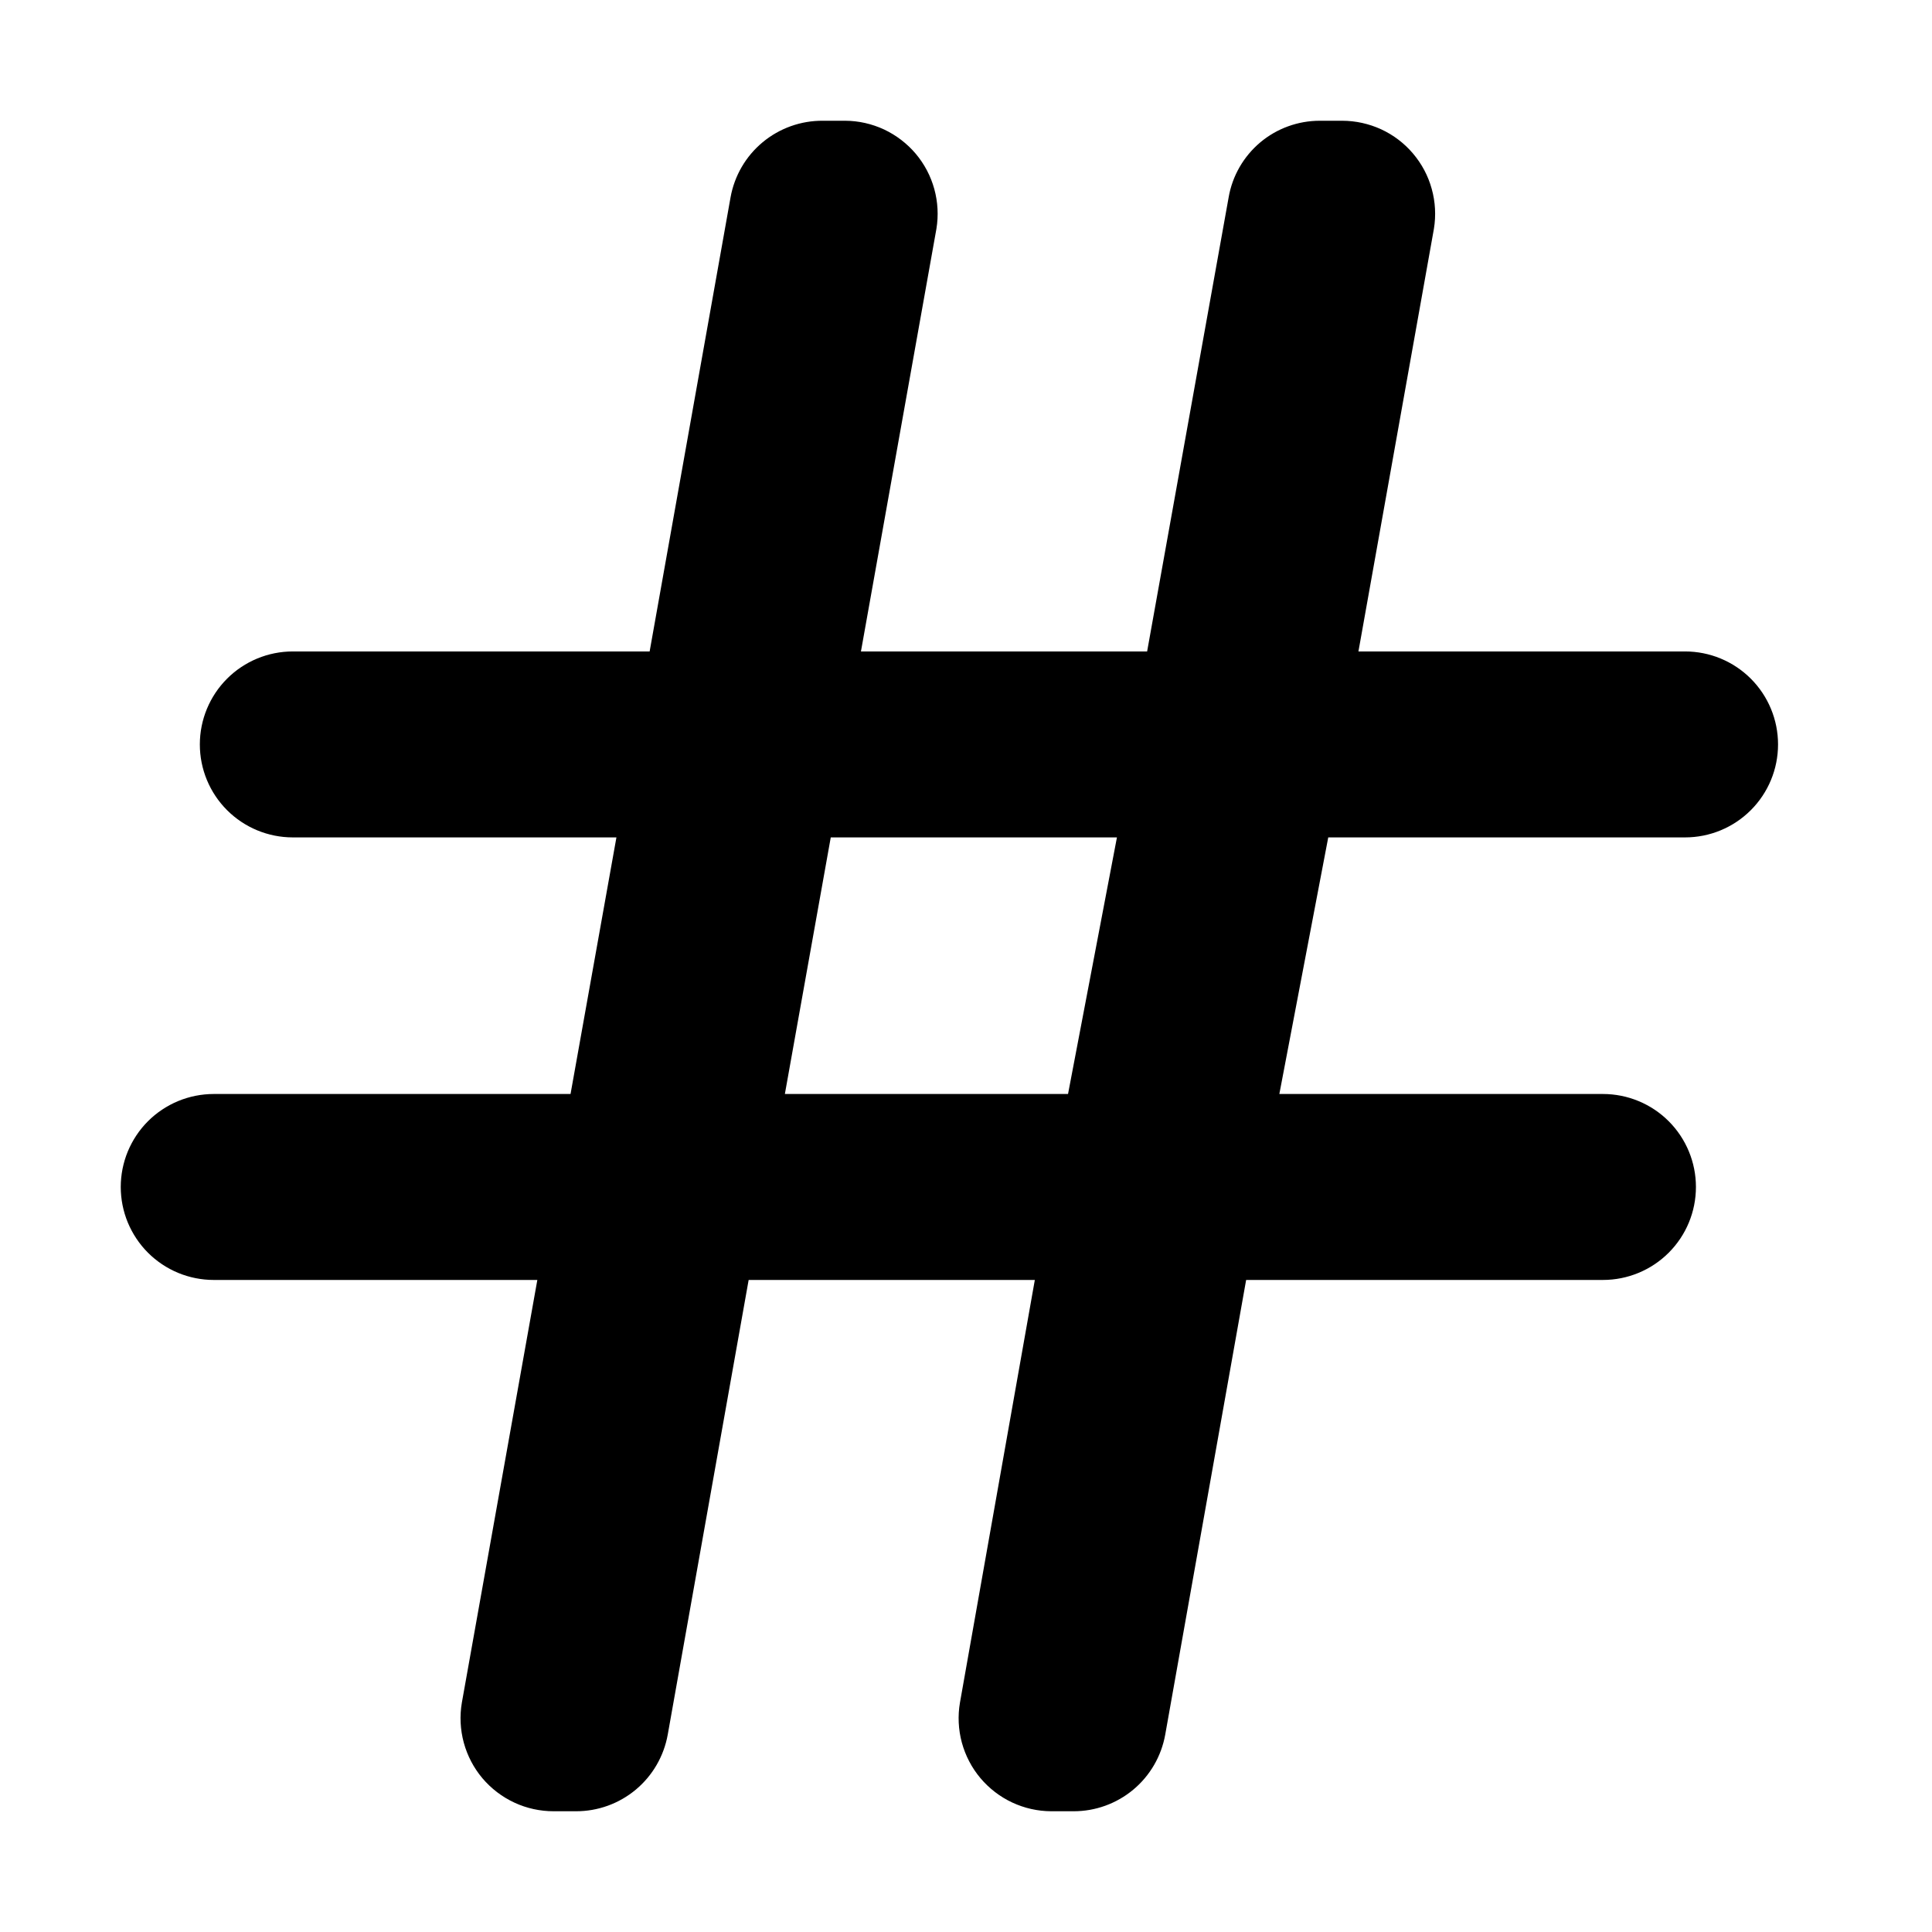
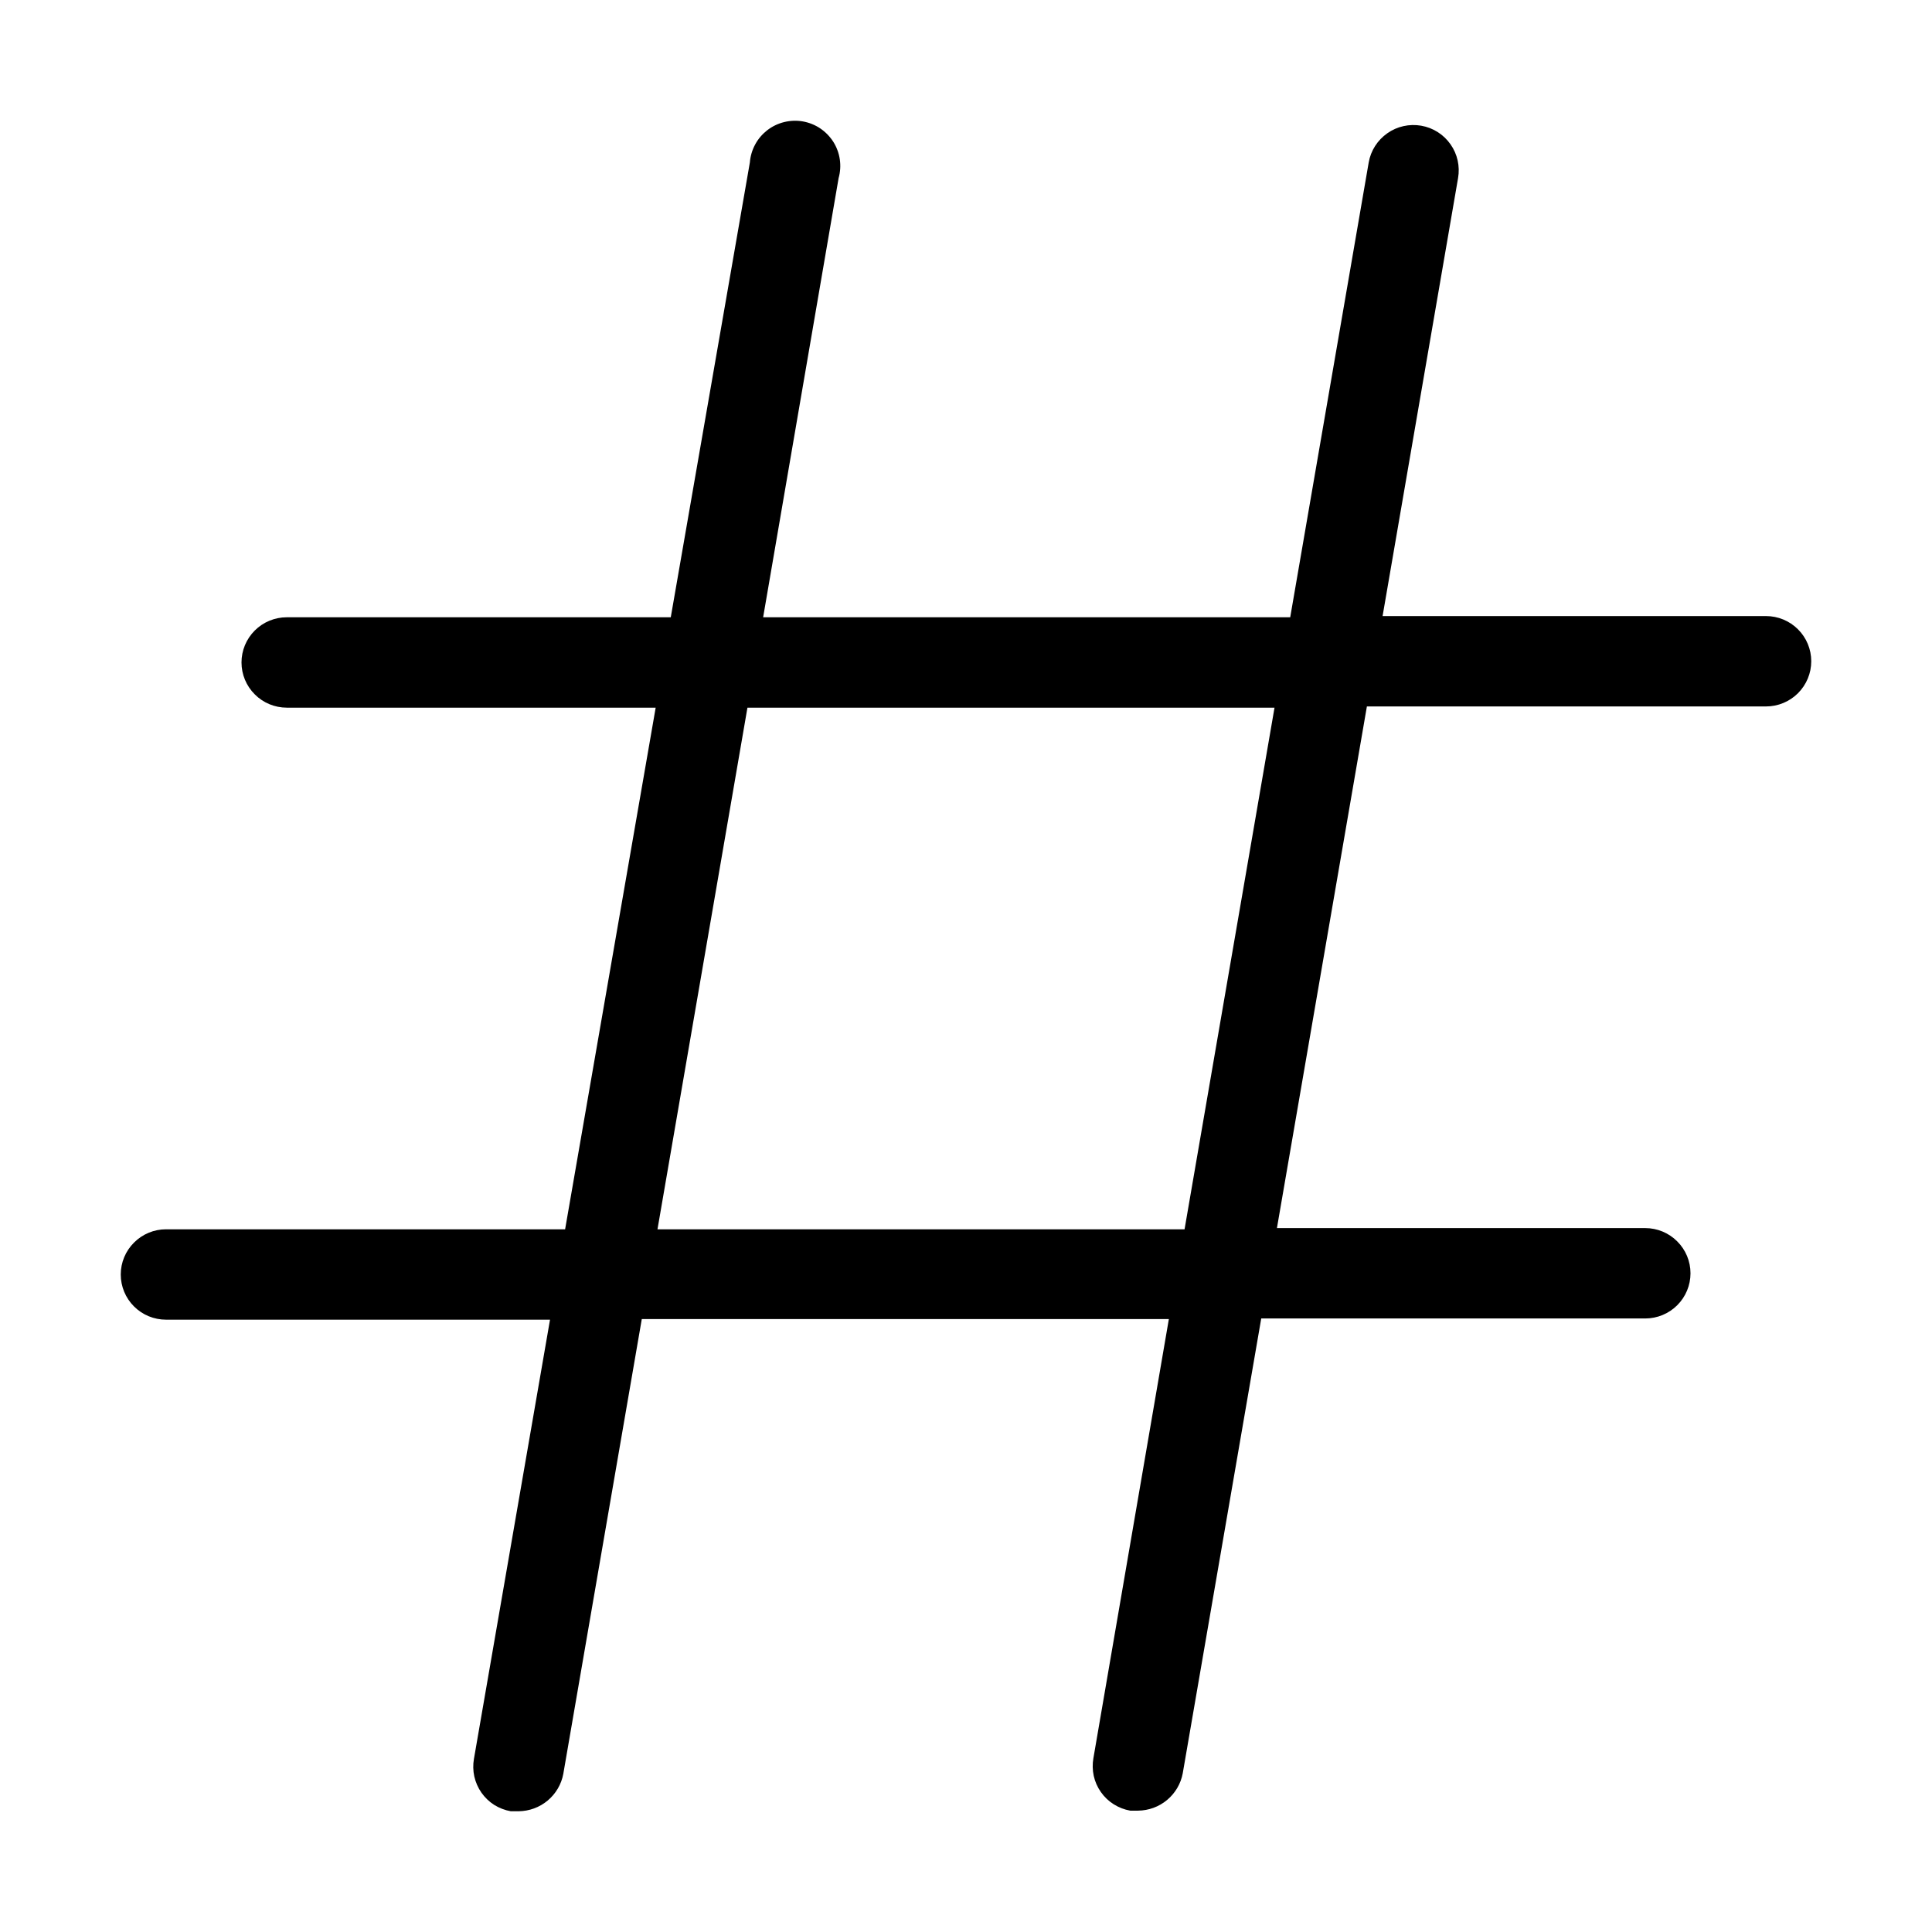
<svg xmlns="http://www.w3.org/2000/svg" width="32" height="32" viewBox="0 0 32 32" fill="none">
-   <path d="M22.5 10.79L23.75 3.79C23.786 3.57 23.774 3.344 23.714 3.129C23.655 2.913 23.549 2.714 23.404 2.543C23.26 2.373 23.08 2.236 22.877 2.142C22.674 2.049 22.453 2 22.23 2H21.86C21.499 2 21.149 2.127 20.873 2.359C20.597 2.592 20.411 2.914 20.35 3.27L19 10.79H14.26L15.51 3.79C15.546 3.57 15.534 3.346 15.475 3.131C15.416 2.916 15.311 2.717 15.168 2.547C15.024 2.377 14.845 2.24 14.644 2.145C14.442 2.051 14.223 2.001 14 2H13.63C13.266 1.997 12.913 2.123 12.633 2.355C12.352 2.588 12.164 2.912 12.1 3.27L10.76 10.79H4.85C4.442 10.79 4.05 10.952 3.761 11.241C3.472 11.53 3.31 11.922 3.31 12.33C3.31 12.739 3.472 13.13 3.761 13.419C4.05 13.708 4.442 13.87 4.85 13.87H10.21L9.45 18.12H3.54C3.338 18.12 3.138 18.16 2.951 18.237C2.764 18.315 2.594 18.428 2.451 18.571C2.308 18.714 2.195 18.884 2.117 19.071C2.04 19.258 2 19.458 2 19.66C2 19.862 2.04 20.063 2.117 20.249C2.195 20.436 2.308 20.606 2.451 20.749C2.594 20.892 2.764 21.005 2.951 21.083C3.138 21.16 3.338 21.2 3.54 21.2H8.9L7.65 28.2C7.612 28.421 7.623 28.648 7.682 28.865C7.741 29.081 7.846 29.282 7.991 29.454C8.136 29.625 8.317 29.763 8.52 29.857C8.724 29.952 8.946 30 9.17 30H9.54C9.902 30.001 10.253 29.874 10.531 29.642C10.809 29.41 10.996 29.087 11.06 28.73L12.4 21.2H17.14L15.9 28.2C15.862 28.42 15.873 28.646 15.931 28.862C15.99 29.078 16.094 29.279 16.238 29.45C16.382 29.621 16.561 29.759 16.763 29.854C16.966 29.949 17.186 29.999 17.41 30H17.78C18.142 30.001 18.493 29.874 18.771 29.642C19.049 29.41 19.236 29.087 19.3 28.73L20.64 21.2H26.55C26.958 21.2 27.35 21.038 27.639 20.749C27.928 20.46 28.09 20.069 28.09 19.66C28.09 19.252 27.928 18.86 27.639 18.571C27.35 18.282 26.958 18.12 26.55 18.12H21.19L22 13.87H27.91C28.318 13.87 28.71 13.708 28.999 13.419C29.288 13.13 29.45 12.739 29.45 12.33C29.45 11.922 29.288 11.53 28.999 11.241C28.71 10.952 28.318 10.79 27.91 10.79H22.5ZM17.69 18.12H13L13.76 13.87H18.5L17.69 18.12Z" fill="black" />
+   <path d="M2.75 21.858H9.11L7.85 29.132C7.833 29.229 7.835 29.328 7.856 29.424C7.878 29.521 7.918 29.612 7.974 29.692C8.031 29.773 8.103 29.842 8.186 29.895C8.27 29.947 8.363 29.983 8.46 30H8.59C8.766 29.998 8.936 29.936 9.071 29.823C9.206 29.71 9.298 29.554 9.33 29.381L10.63 21.848H19.36L18.11 29.122C18.093 29.219 18.095 29.318 18.116 29.415C18.137 29.511 18.178 29.602 18.234 29.682C18.291 29.763 18.363 29.832 18.446 29.884C18.53 29.937 18.623 29.973 18.72 29.99H18.85C19.026 29.988 19.196 29.926 19.331 29.813C19.466 29.7 19.558 29.544 19.59 29.371L20.89 21.838H27.25C27.449 21.838 27.64 21.759 27.78 21.619C27.921 21.479 28 21.288 28 21.09C28 20.891 27.921 20.701 27.78 20.561C27.64 20.42 27.449 20.341 27.25 20.341H21.15L22.64 11.701H29.25C29.449 11.701 29.64 11.622 29.78 11.482C29.921 11.341 30 11.151 30 10.952C30 10.754 29.921 10.563 29.78 10.423C29.64 10.283 29.449 10.204 29.25 10.204H22.9L24.15 2.95C24.184 2.754 24.14 2.553 24.025 2.39C23.911 2.227 23.736 2.116 23.54 2.082C23.344 2.048 23.142 2.092 22.979 2.207C22.816 2.321 22.704 2.495 22.67 2.691L21.37 10.224H12.64L13.89 2.95C13.918 2.85 13.925 2.744 13.91 2.641C13.895 2.537 13.858 2.438 13.803 2.35C13.747 2.262 13.673 2.186 13.586 2.127C13.5 2.069 13.402 2.03 13.298 2.011C13.195 1.993 13.09 1.997 12.988 2.022C12.886 2.047 12.791 2.093 12.708 2.157C12.626 2.221 12.557 2.301 12.508 2.393C12.458 2.485 12.428 2.587 12.42 2.691L11.11 10.224H4.75C4.551 10.224 4.36 10.303 4.22 10.443C4.079 10.584 4 10.774 4 10.972C4 11.171 4.079 11.361 4.22 11.501C4.36 11.642 4.551 11.721 4.75 11.721H10.86L9.36 20.361H2.75C2.551 20.361 2.36 20.44 2.22 20.581C2.079 20.721 2 20.911 2 21.11C2 21.308 2.079 21.499 2.22 21.639C2.36 21.779 2.551 21.858 2.75 21.858ZM12.38 11.721H21.11L19.62 20.361H10.89L12.38 11.721Z" fill="black" />
</svg>
